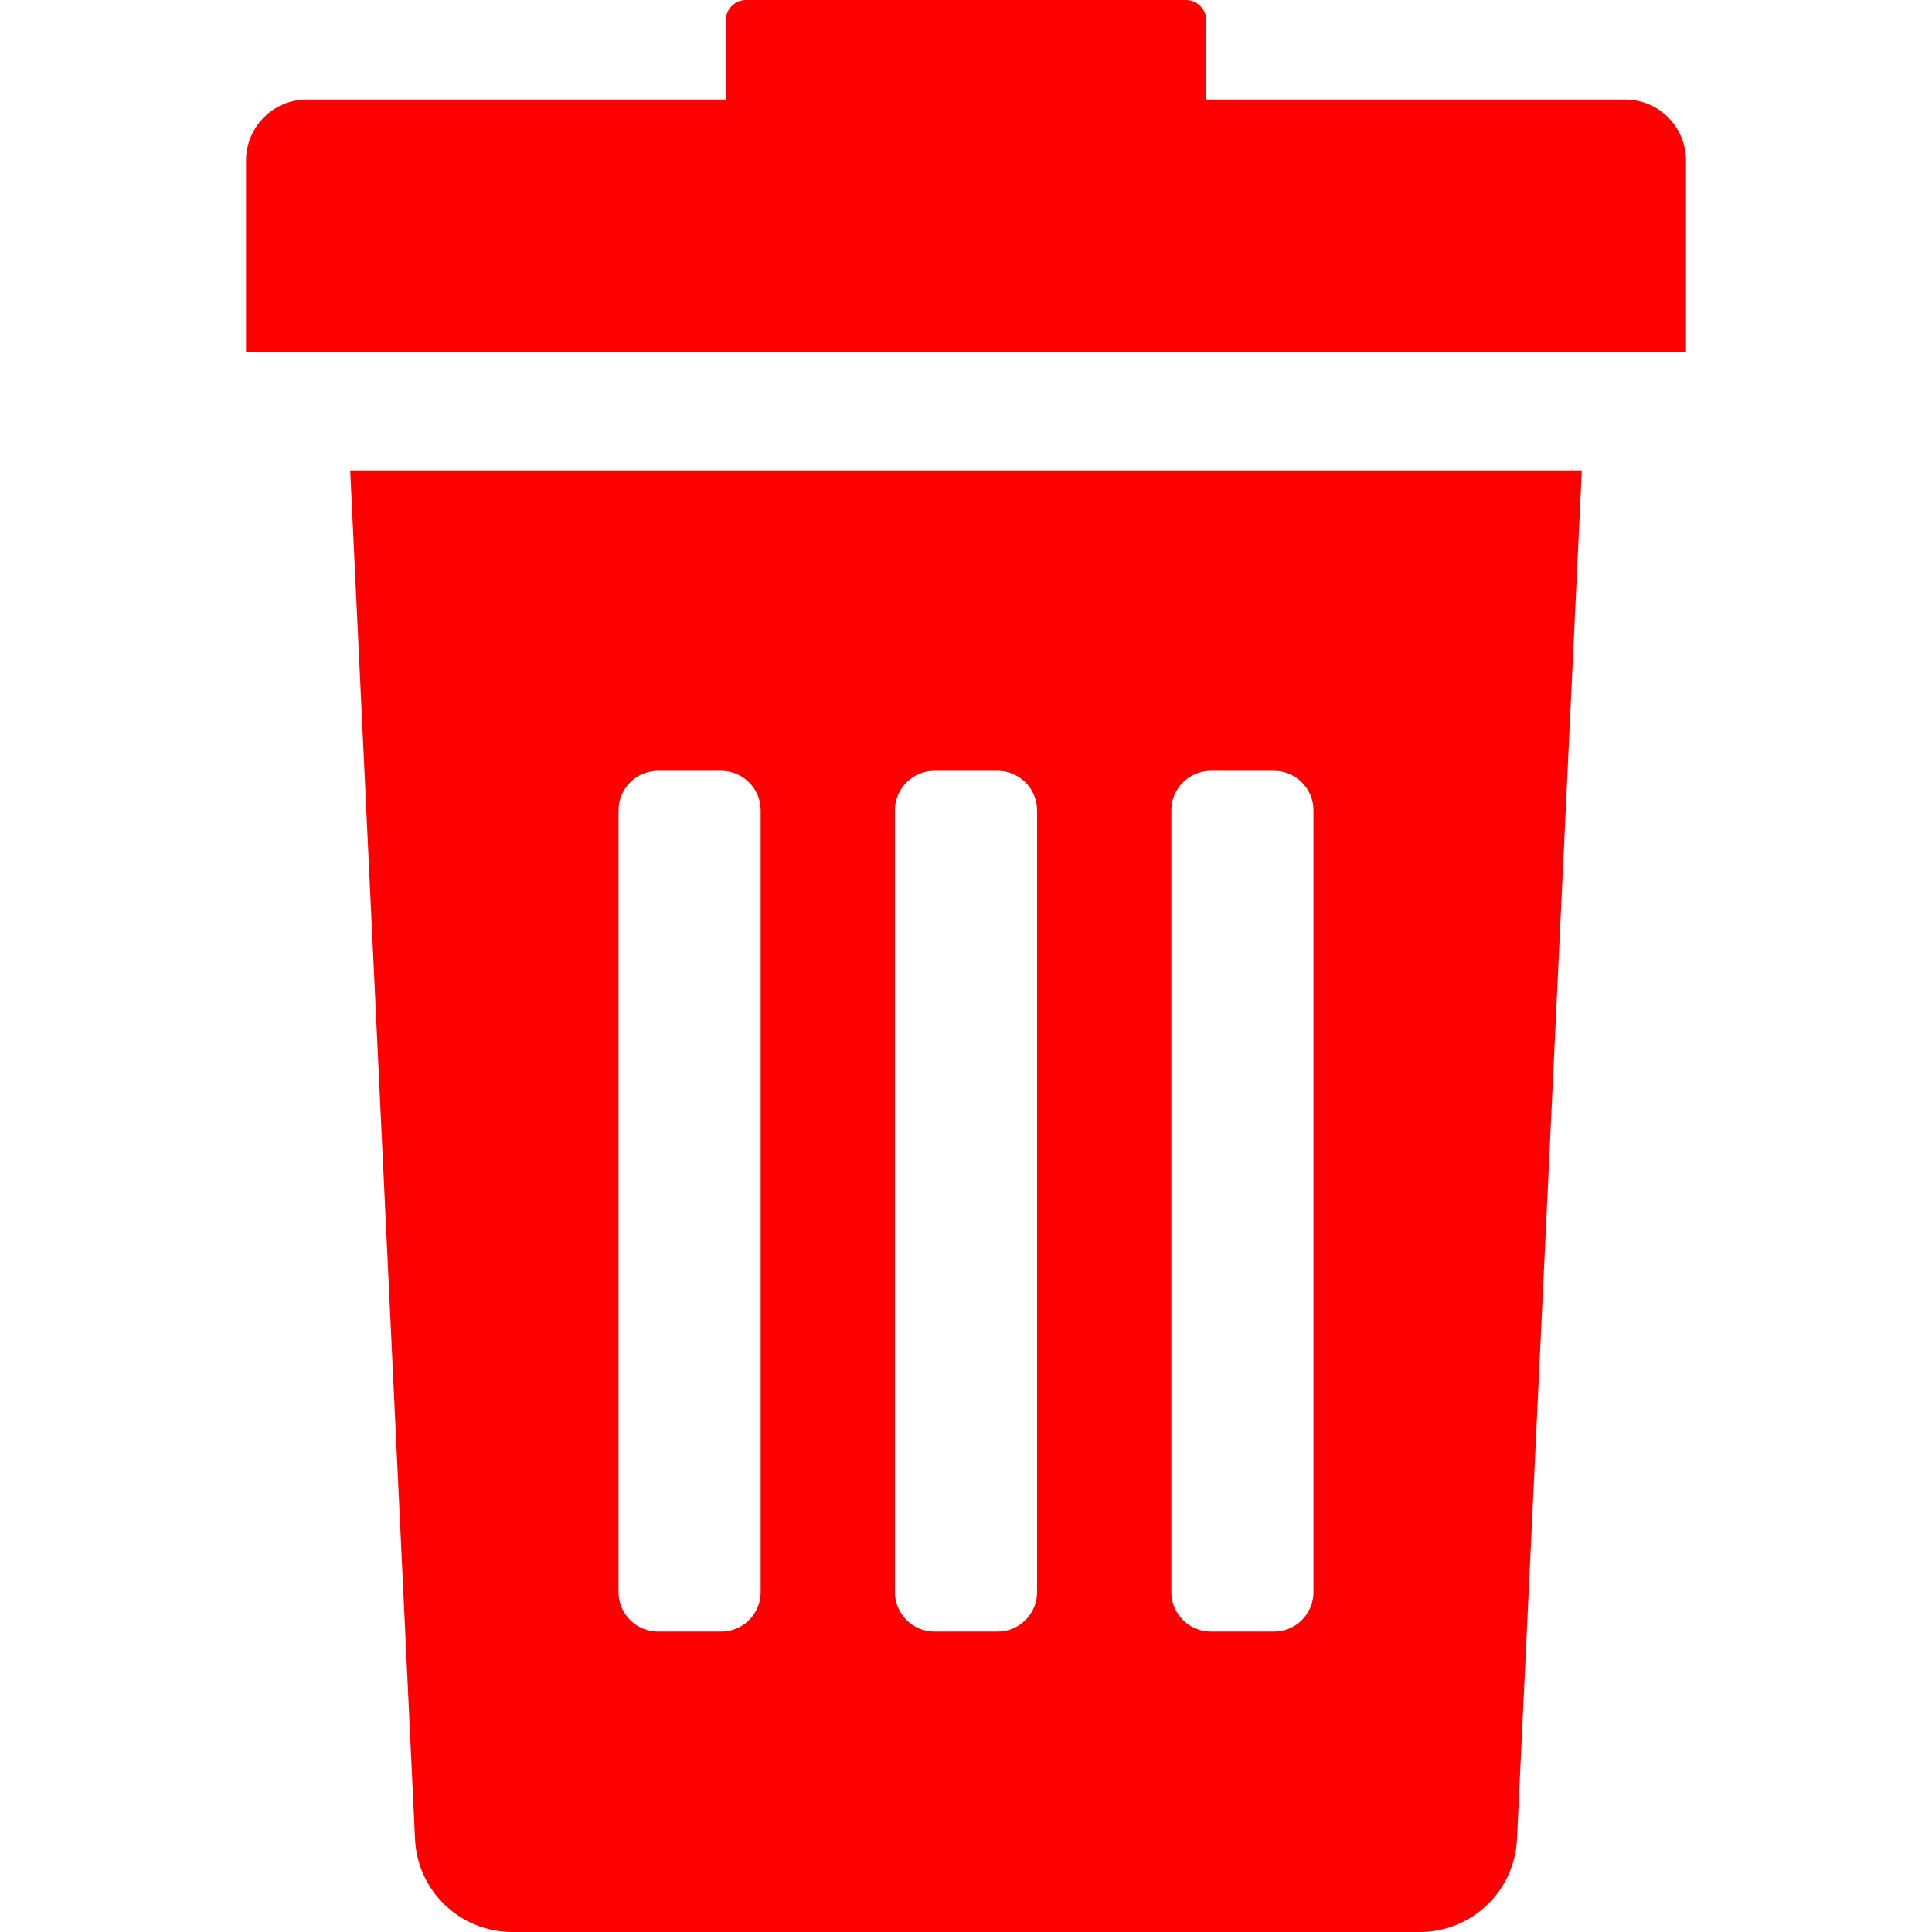
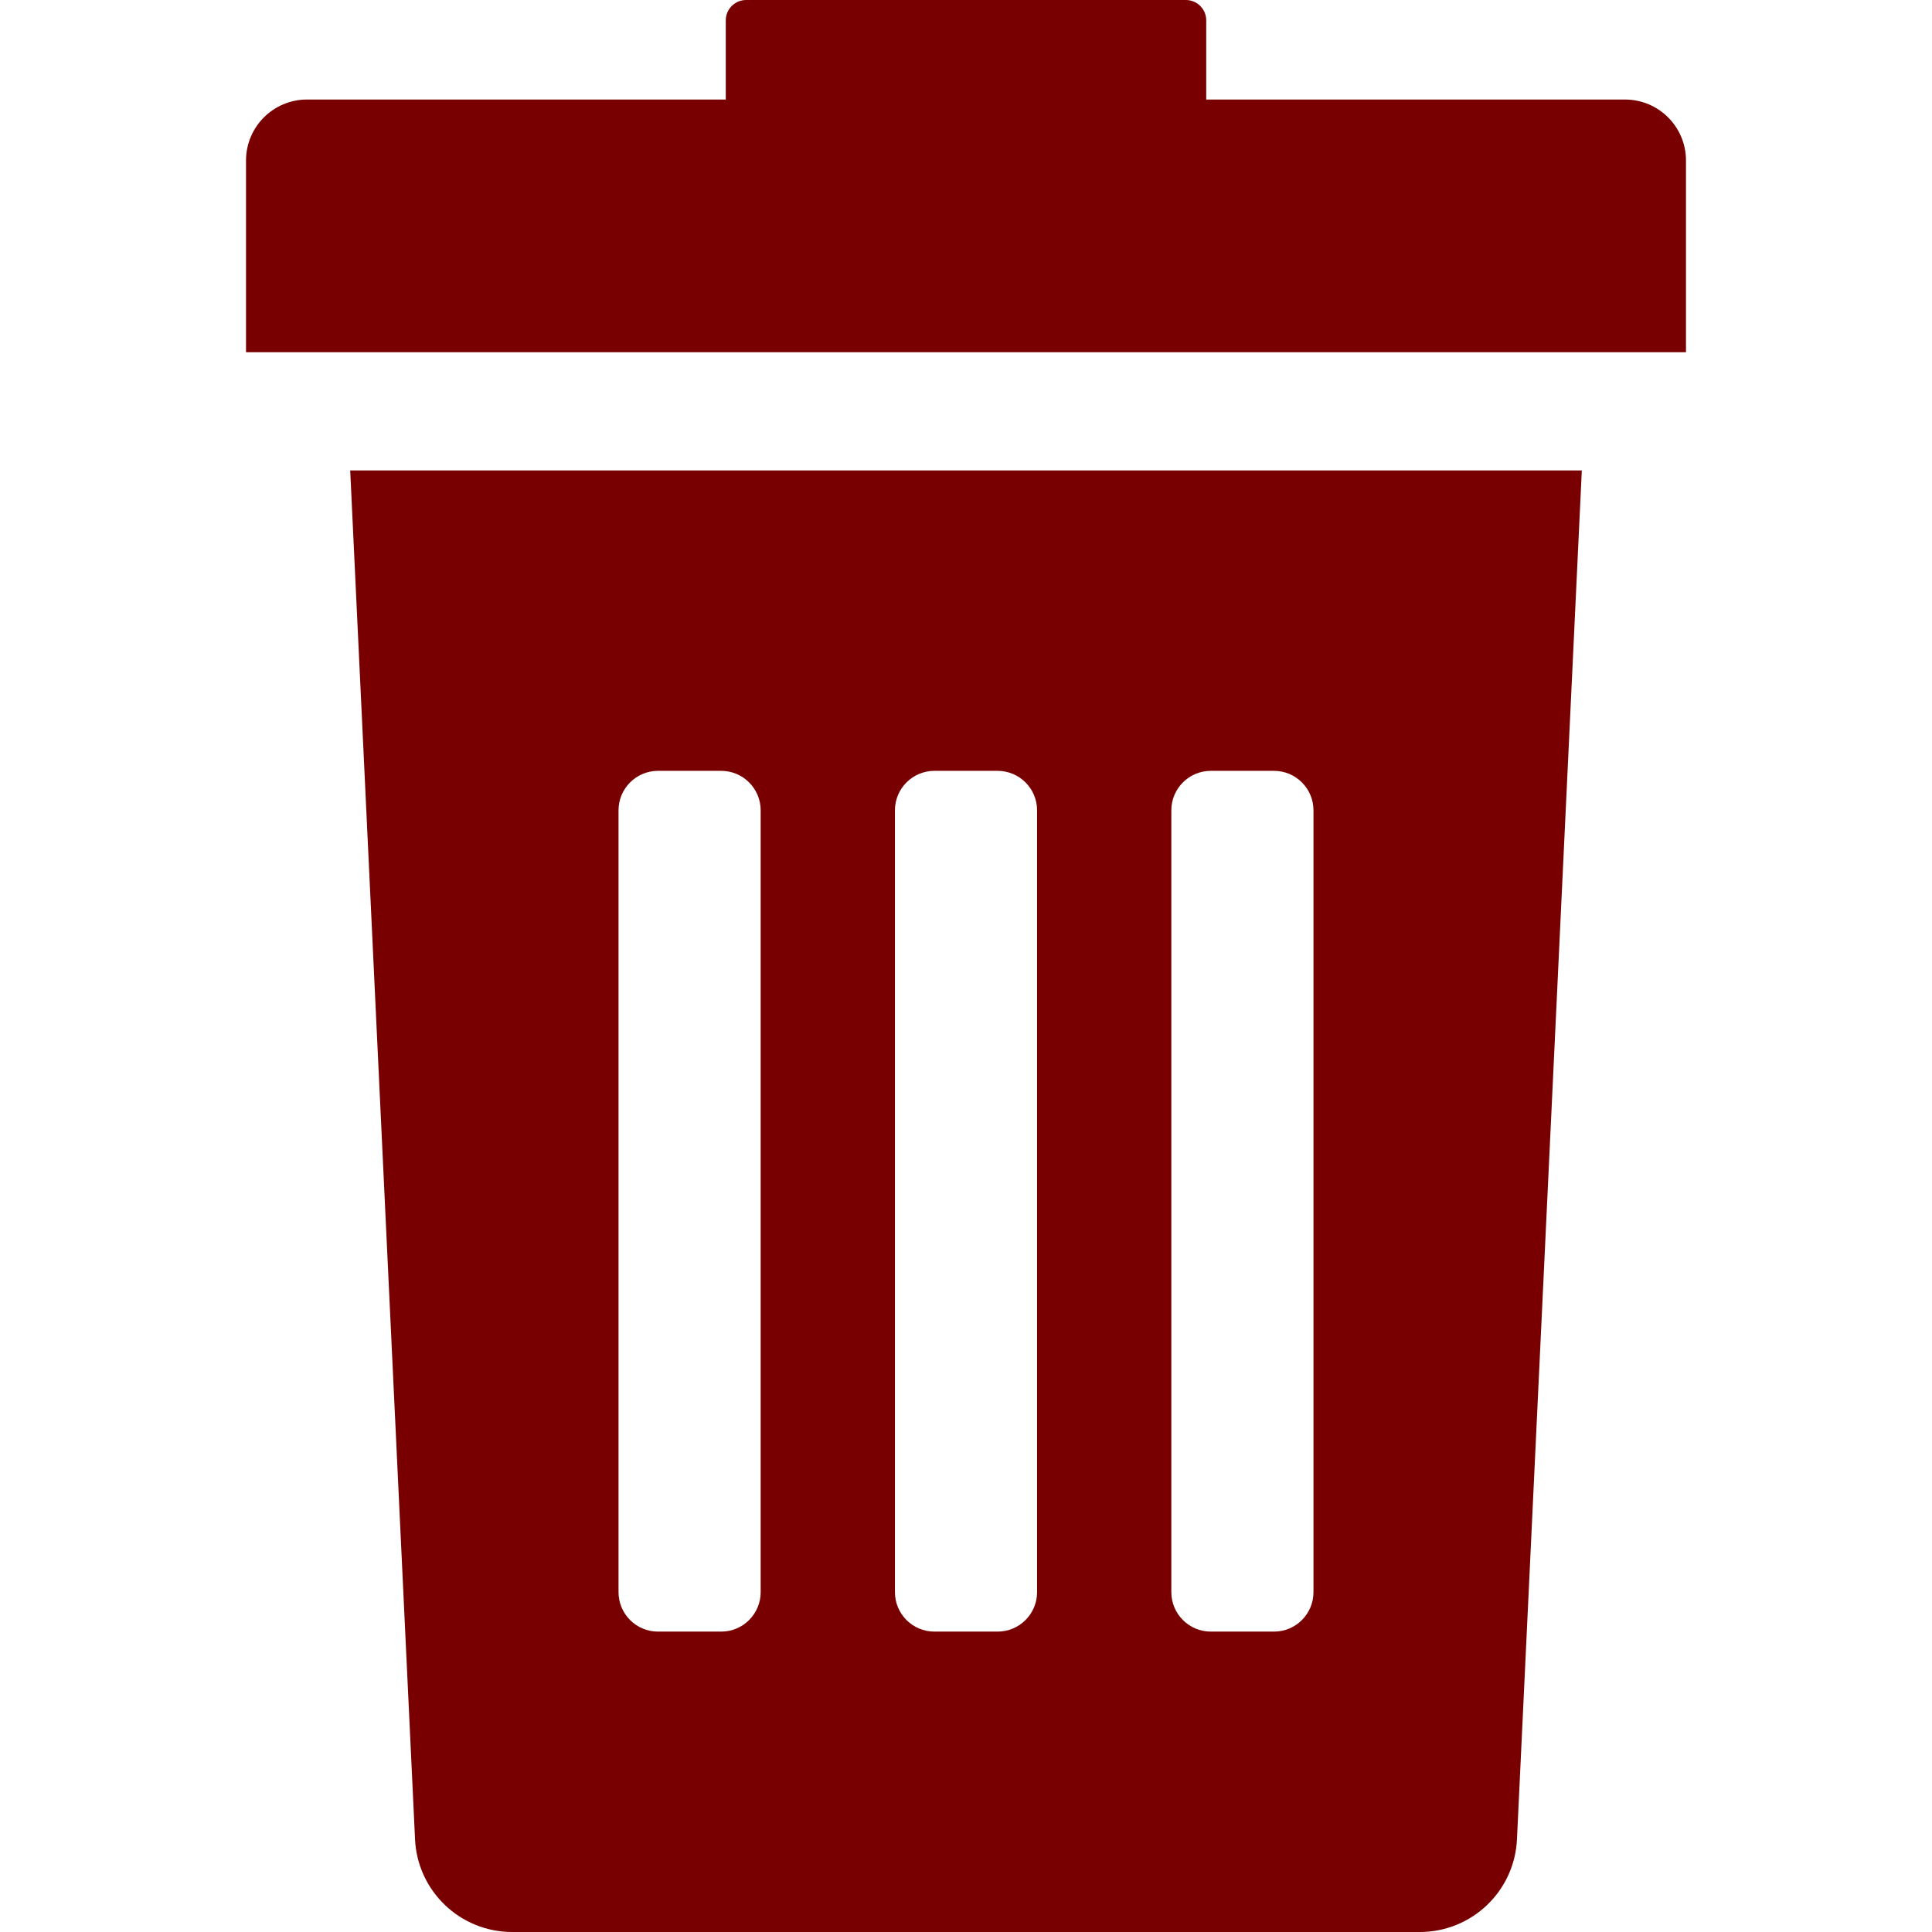
- <svg xmlns="http://www.w3.org/2000/svg" fill="red" version="1.1" id="Capa_1" width="800px" height="800px" viewBox="0 0 408.483 408.483" xml:space="preserve">
+ <svg xmlns="http://www.w3.org/2000/svg" fill="#780000" version="1.1" id="Capa_1" width="800px" height="800px" viewBox="0 0 408.483 408.483" xml:space="preserve">
  <g>
    <g>
      <path d="M87.748,388.784c0.461,11.01,9.521,19.699,20.539,19.699h191.911c11.018,0,20.078-8.689,20.539-19.699l13.705-289.316    H74.043L87.748,388.784z M247.655,171.329c0-4.61,3.738-8.349,8.35-8.349h13.355c4.609,0,8.35,3.738,8.35,8.349v165.293    c0,4.611-3.738,8.349-8.35,8.349h-13.355c-4.61,0-8.35-3.736-8.35-8.349V171.329z M189.216,171.329    c0-4.61,3.738-8.349,8.349-8.349h13.355c4.609,0,8.349,3.738,8.349,8.349v165.293c0,4.611-3.737,8.349-8.349,8.349h-13.355    c-4.61,0-8.349-3.736-8.349-8.349V171.329L189.216,171.329z M130.775,171.329c0-4.61,3.738-8.349,8.349-8.349h13.356    c4.61,0,8.349,3.738,8.349,8.349v165.293c0,4.611-3.738,8.349-8.349,8.349h-13.356c-4.61,0-8.349-3.736-8.349-8.349V171.329z" />
      <path d="M343.567,21.043h-88.535V4.305c0-2.377-1.927-4.305-4.305-4.305h-92.971c-2.377,0-4.304,1.928-4.304,4.305v16.737H64.916    c-7.125,0-12.9,5.776-12.9,12.901V74.47h304.451V33.944C356.467,26.819,350.692,21.043,343.567,21.043z" />
    </g>
  </g>
</svg>
